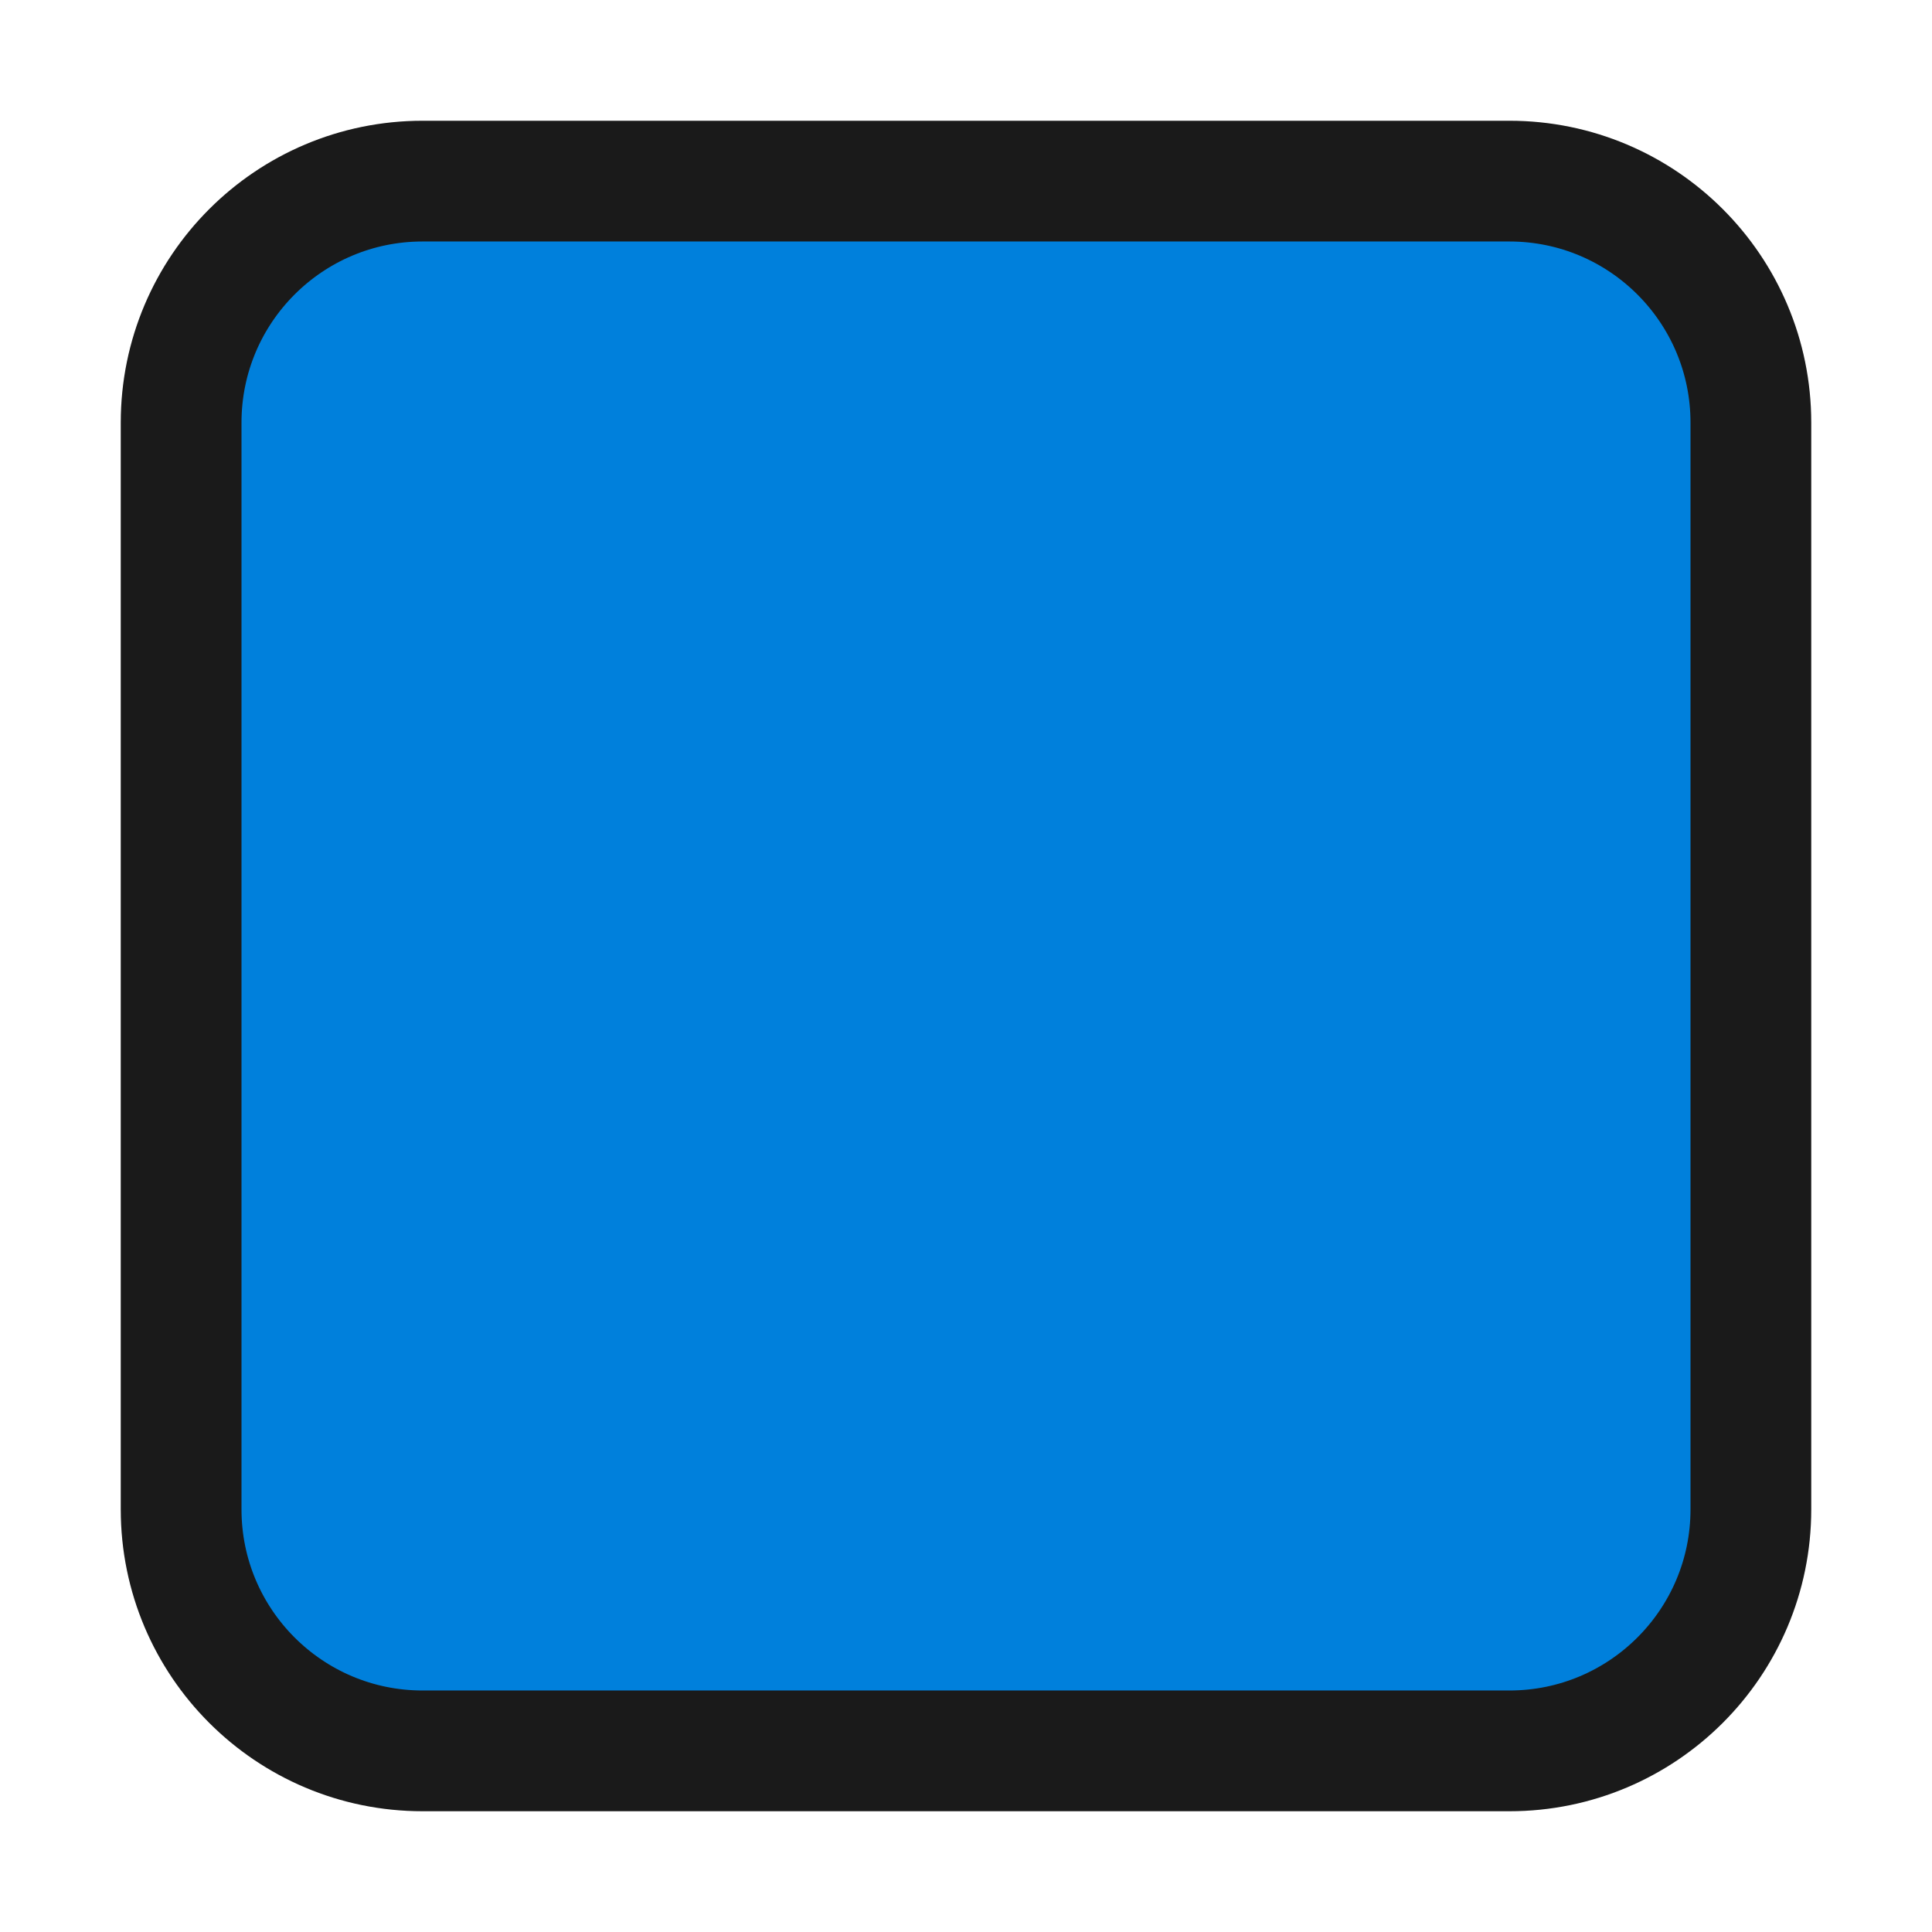
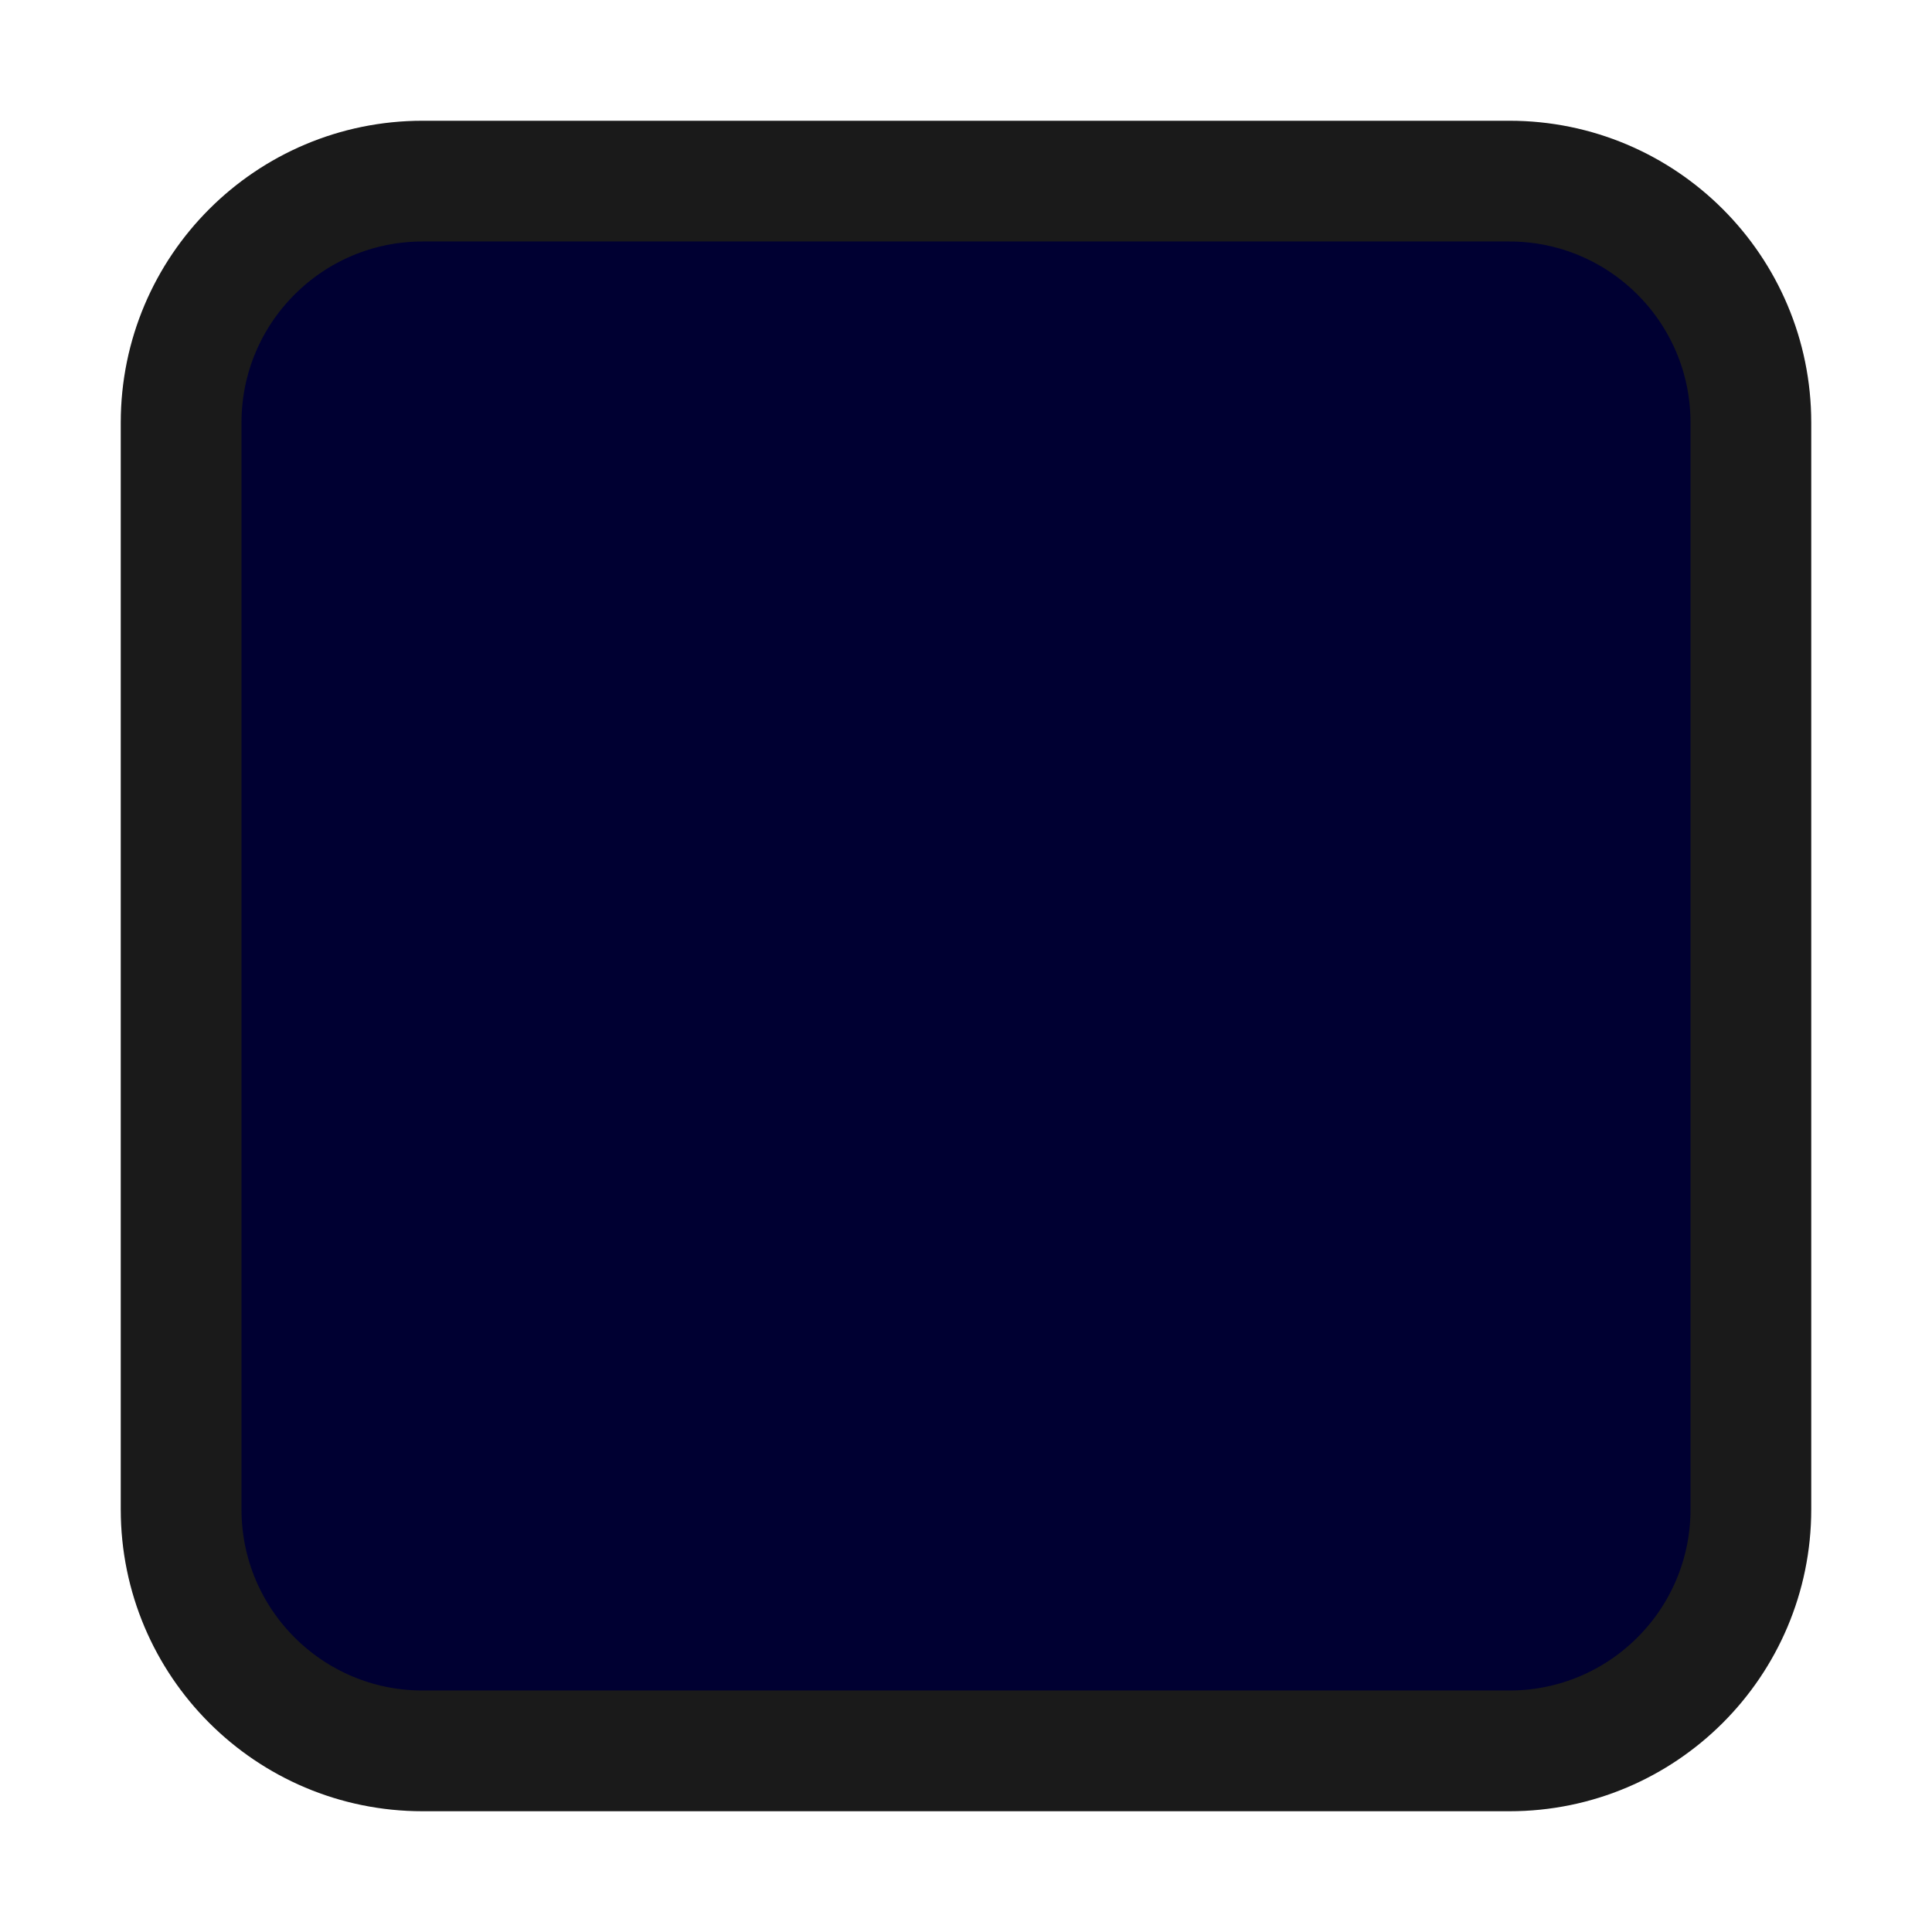
<svg xmlns="http://www.w3.org/2000/svg" width="16" height="16" id="svg2" version="1.1">
  <defs id="defs4">
    <linearGradient id="linearGradient3768-6">
      <stop style="stop-color:#0f0f0f;stop-opacity:1;" offset="0" id="stop3770-6" />
      <stop id="stop3778-2" offset="0.078" style="stop-color:#171717;stop-opacity:1;" />
      <stop style="stop-color:#171717;stop-opacity:1;" offset="0.974" id="stop3774-0" />
      <stop style="stop-color:#1b1b1b;stop-opacity:1;" offset="1" id="stop3776-1" />
    </linearGradient>
  </defs>
  <g id="layer1" transform="translate(0,-1036.362)">
    <g transform="translate(-17,1036)" style="display:inline;opacity:1" id="checkbox-unchecked-dark">
      <g id="sdsd-0-1">
        <g id="scdsdcd-0-4" transform="translate(0,-30)">
          <g style="display:inline" id="g15812-6-6-1-4-4" transform="matrix(0.9295198,0,0,0.9291437,-156.7507,-212.9618)">
            <g transform="matrix(0.5089163,0,0,0.5173982,161.7932,197.5643)" id="g5489-2-9-6-8-8-9-7" style="display:inline">
              <g id="g5428-8-1-4-0-0-65-8" />
            </g>
          </g>
          <rect y="30.362" x="17" height="16" width="16" id="rect13523-4-0" style="color:#000000;display:inline;overflow:visible;visibility:visible;fill:none;stroke:none;stroke-width:2;marker:none;enable-background:accumulate" />
-           <g id="g5400-2-47" style="fill:#0080dc;fill-opacity:1">
-             <rect ry="2" style="color:#000000;display:inline;overflow:visible;visibility:visible;fill:#0080dc;fill-opacity:1;stroke:#1a1a1a;stroke-width:1;stroke-linecap:butt;stroke-linejoin:round;stroke-miterlimit:4;stroke-dasharray:none;stroke-dashoffset:0;stroke-opacity:1;marker:none;enable-background:accumulate" id="rect5147-9-1-5-7-6-3-70" width="13" height="13" x="18.5" y="31.862" rx="2" />
+           <g id="g5400-2-47" style="fill:#000032;fill-opacity:1">
+             <rect ry="2" style="color:#000000;display:inline;overflow:visible;visibility:visible;fill:#000032;fill-opacity:1;stroke:#1a1a1a;stroke-width:1;stroke-linecap:butt;stroke-linejoin:round;stroke-miterlimit:4;stroke-dasharray:none;stroke-dashoffset:0;stroke-opacity:1;marker:none;enable-background:accumulate" id="rect5147-9-1-5-7-6-3-70" width="13" height="13" x="18.5" y="31.862" rx="2" />
          </g>
        </g>
      </g>
    </g>
  </g>
</svg>
